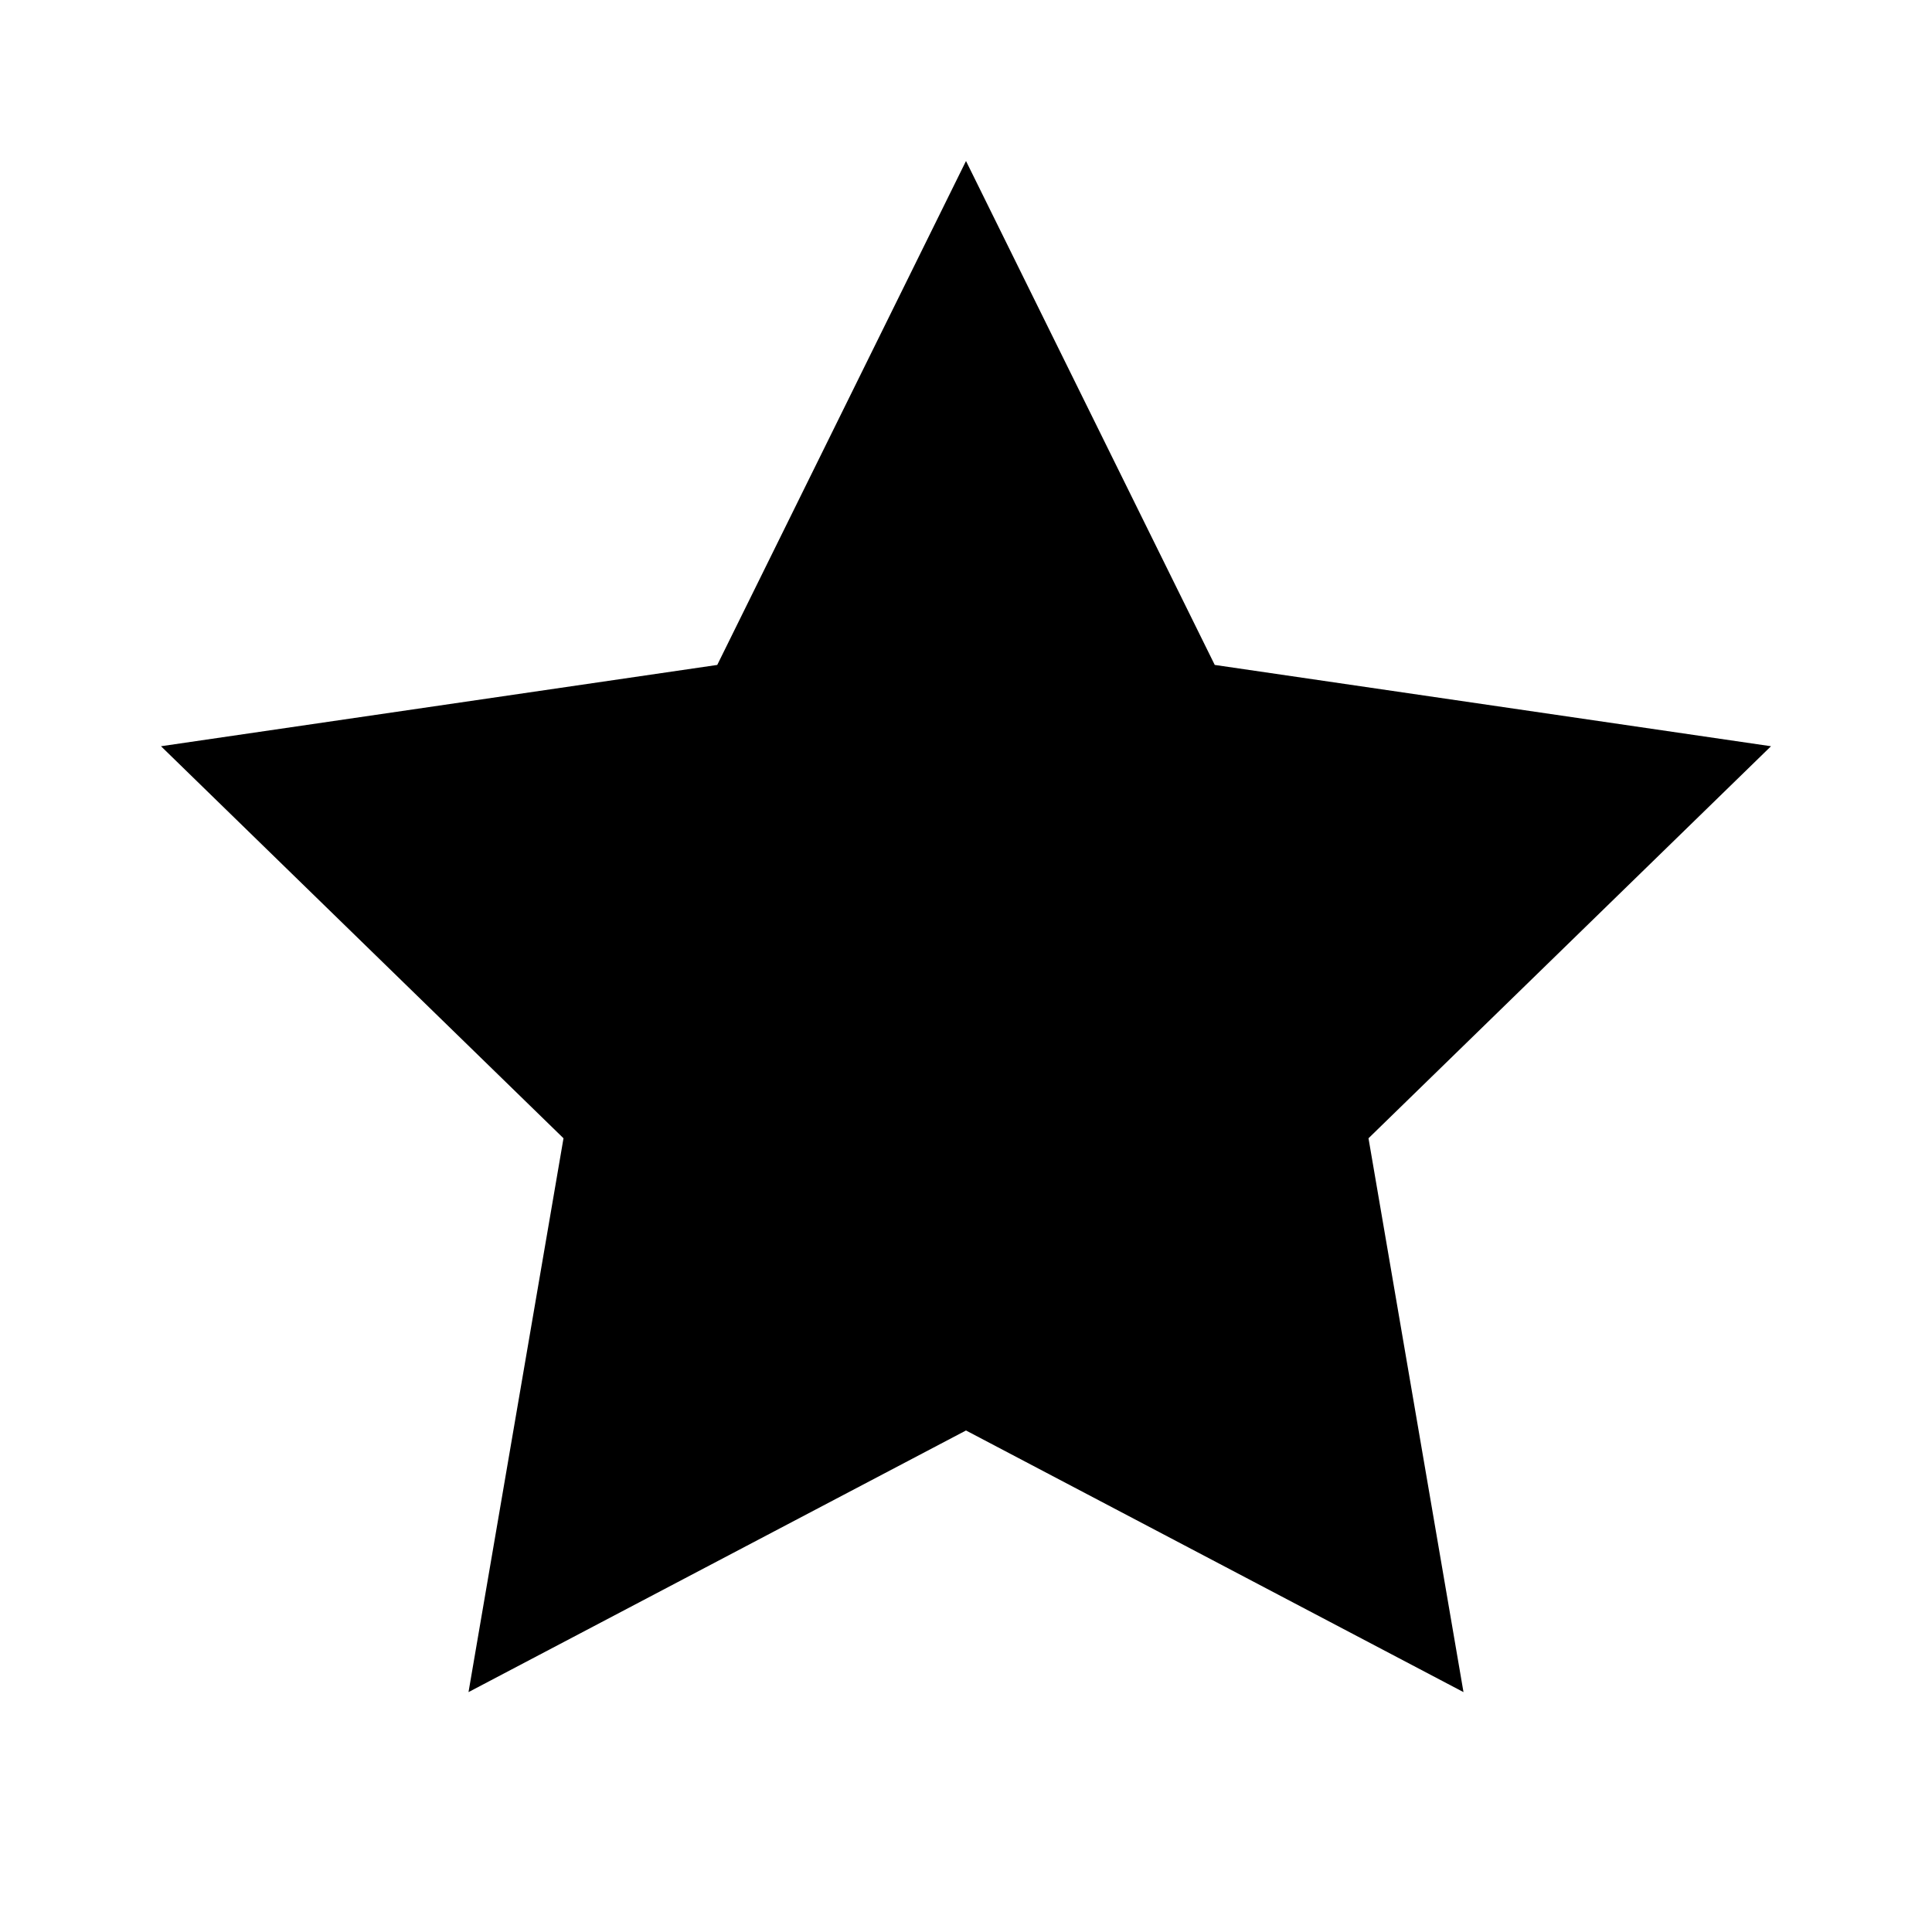
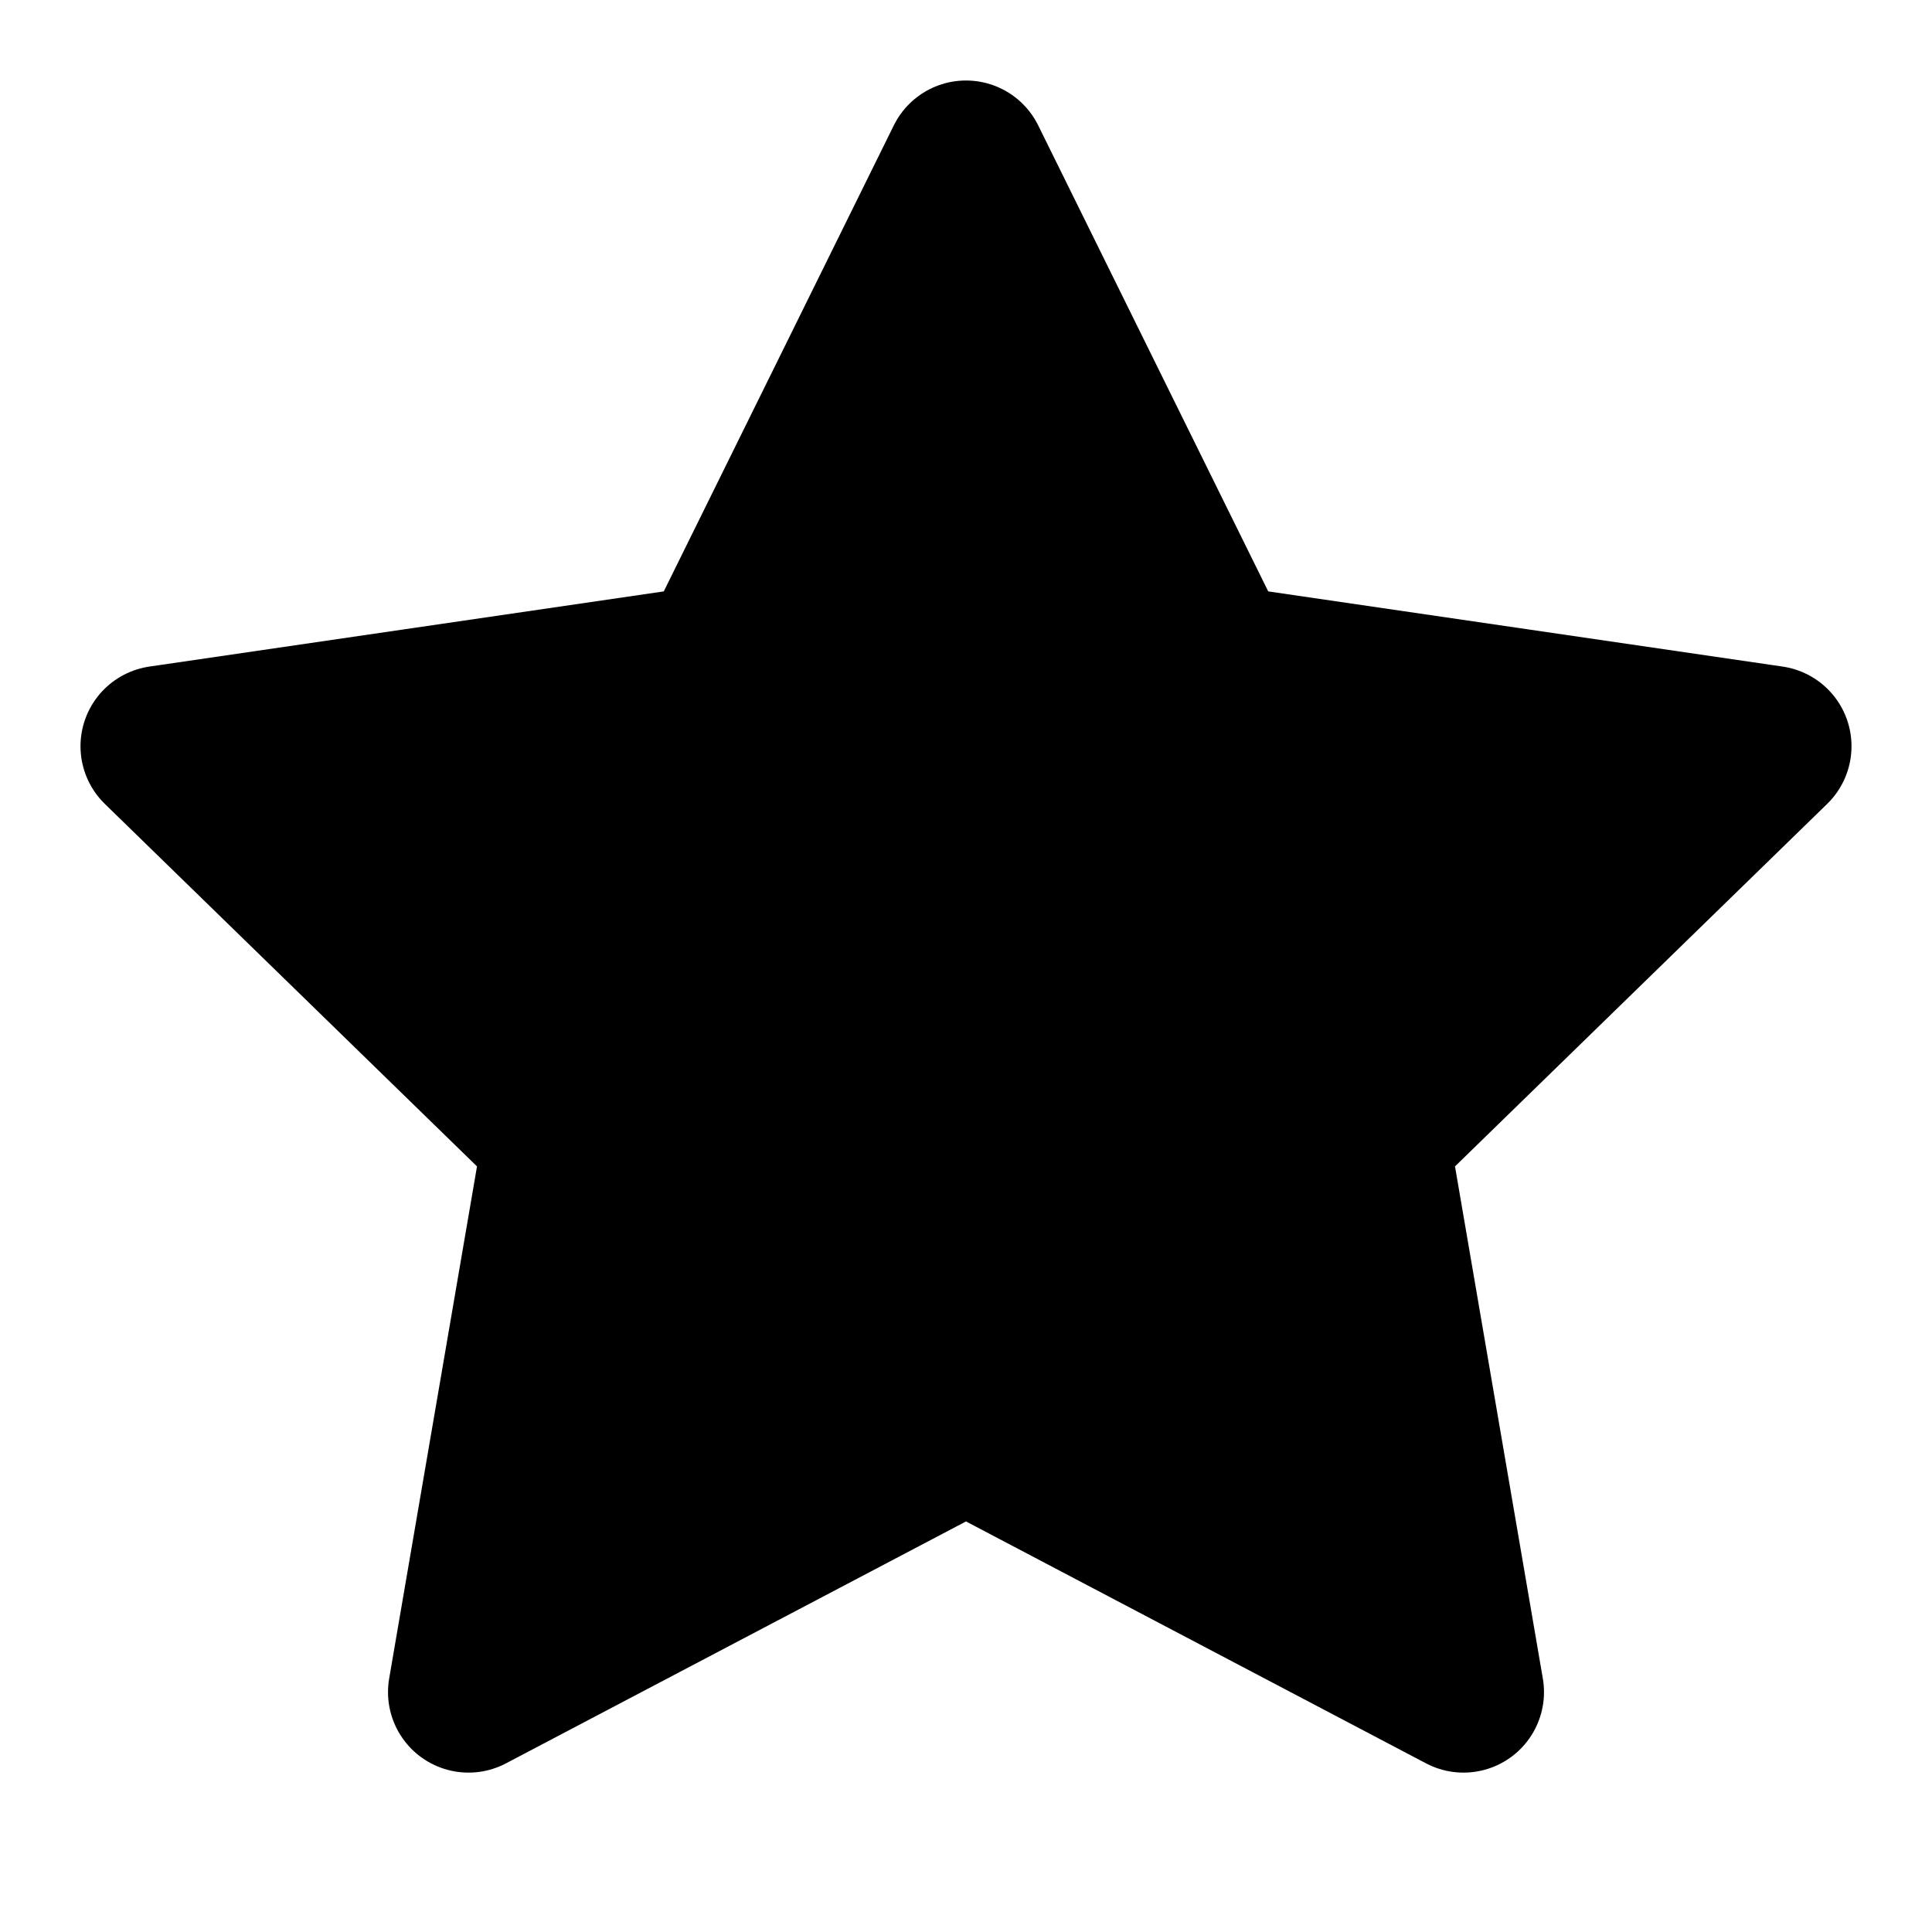
<svg xmlns="http://www.w3.org/2000/svg" width="24" height="24" viewBox="0 0 24 24" fill="current">
-   <path d="M12 2L15.09 8.26L22 9.27L17 14.14L18.18 21.02L12 17.77L5.82 21.02L7 14.14L2 9.27L8.91 8.26L12 2Z" stroke="current" stroke-width="2" stroke-linecap="round" stroke-linejoin="round" />
+   <path d="M12 2L15.09 8.26L22 9.27L17 14.14L18.18 21.02L12 17.77L5.82 21.02L7 14.14L2 9.27L8.91 8.26L12 2Z" stroke="currentColor" stroke-width="2" stroke-linecap="round" stroke-linejoin="round" />
</svg>
